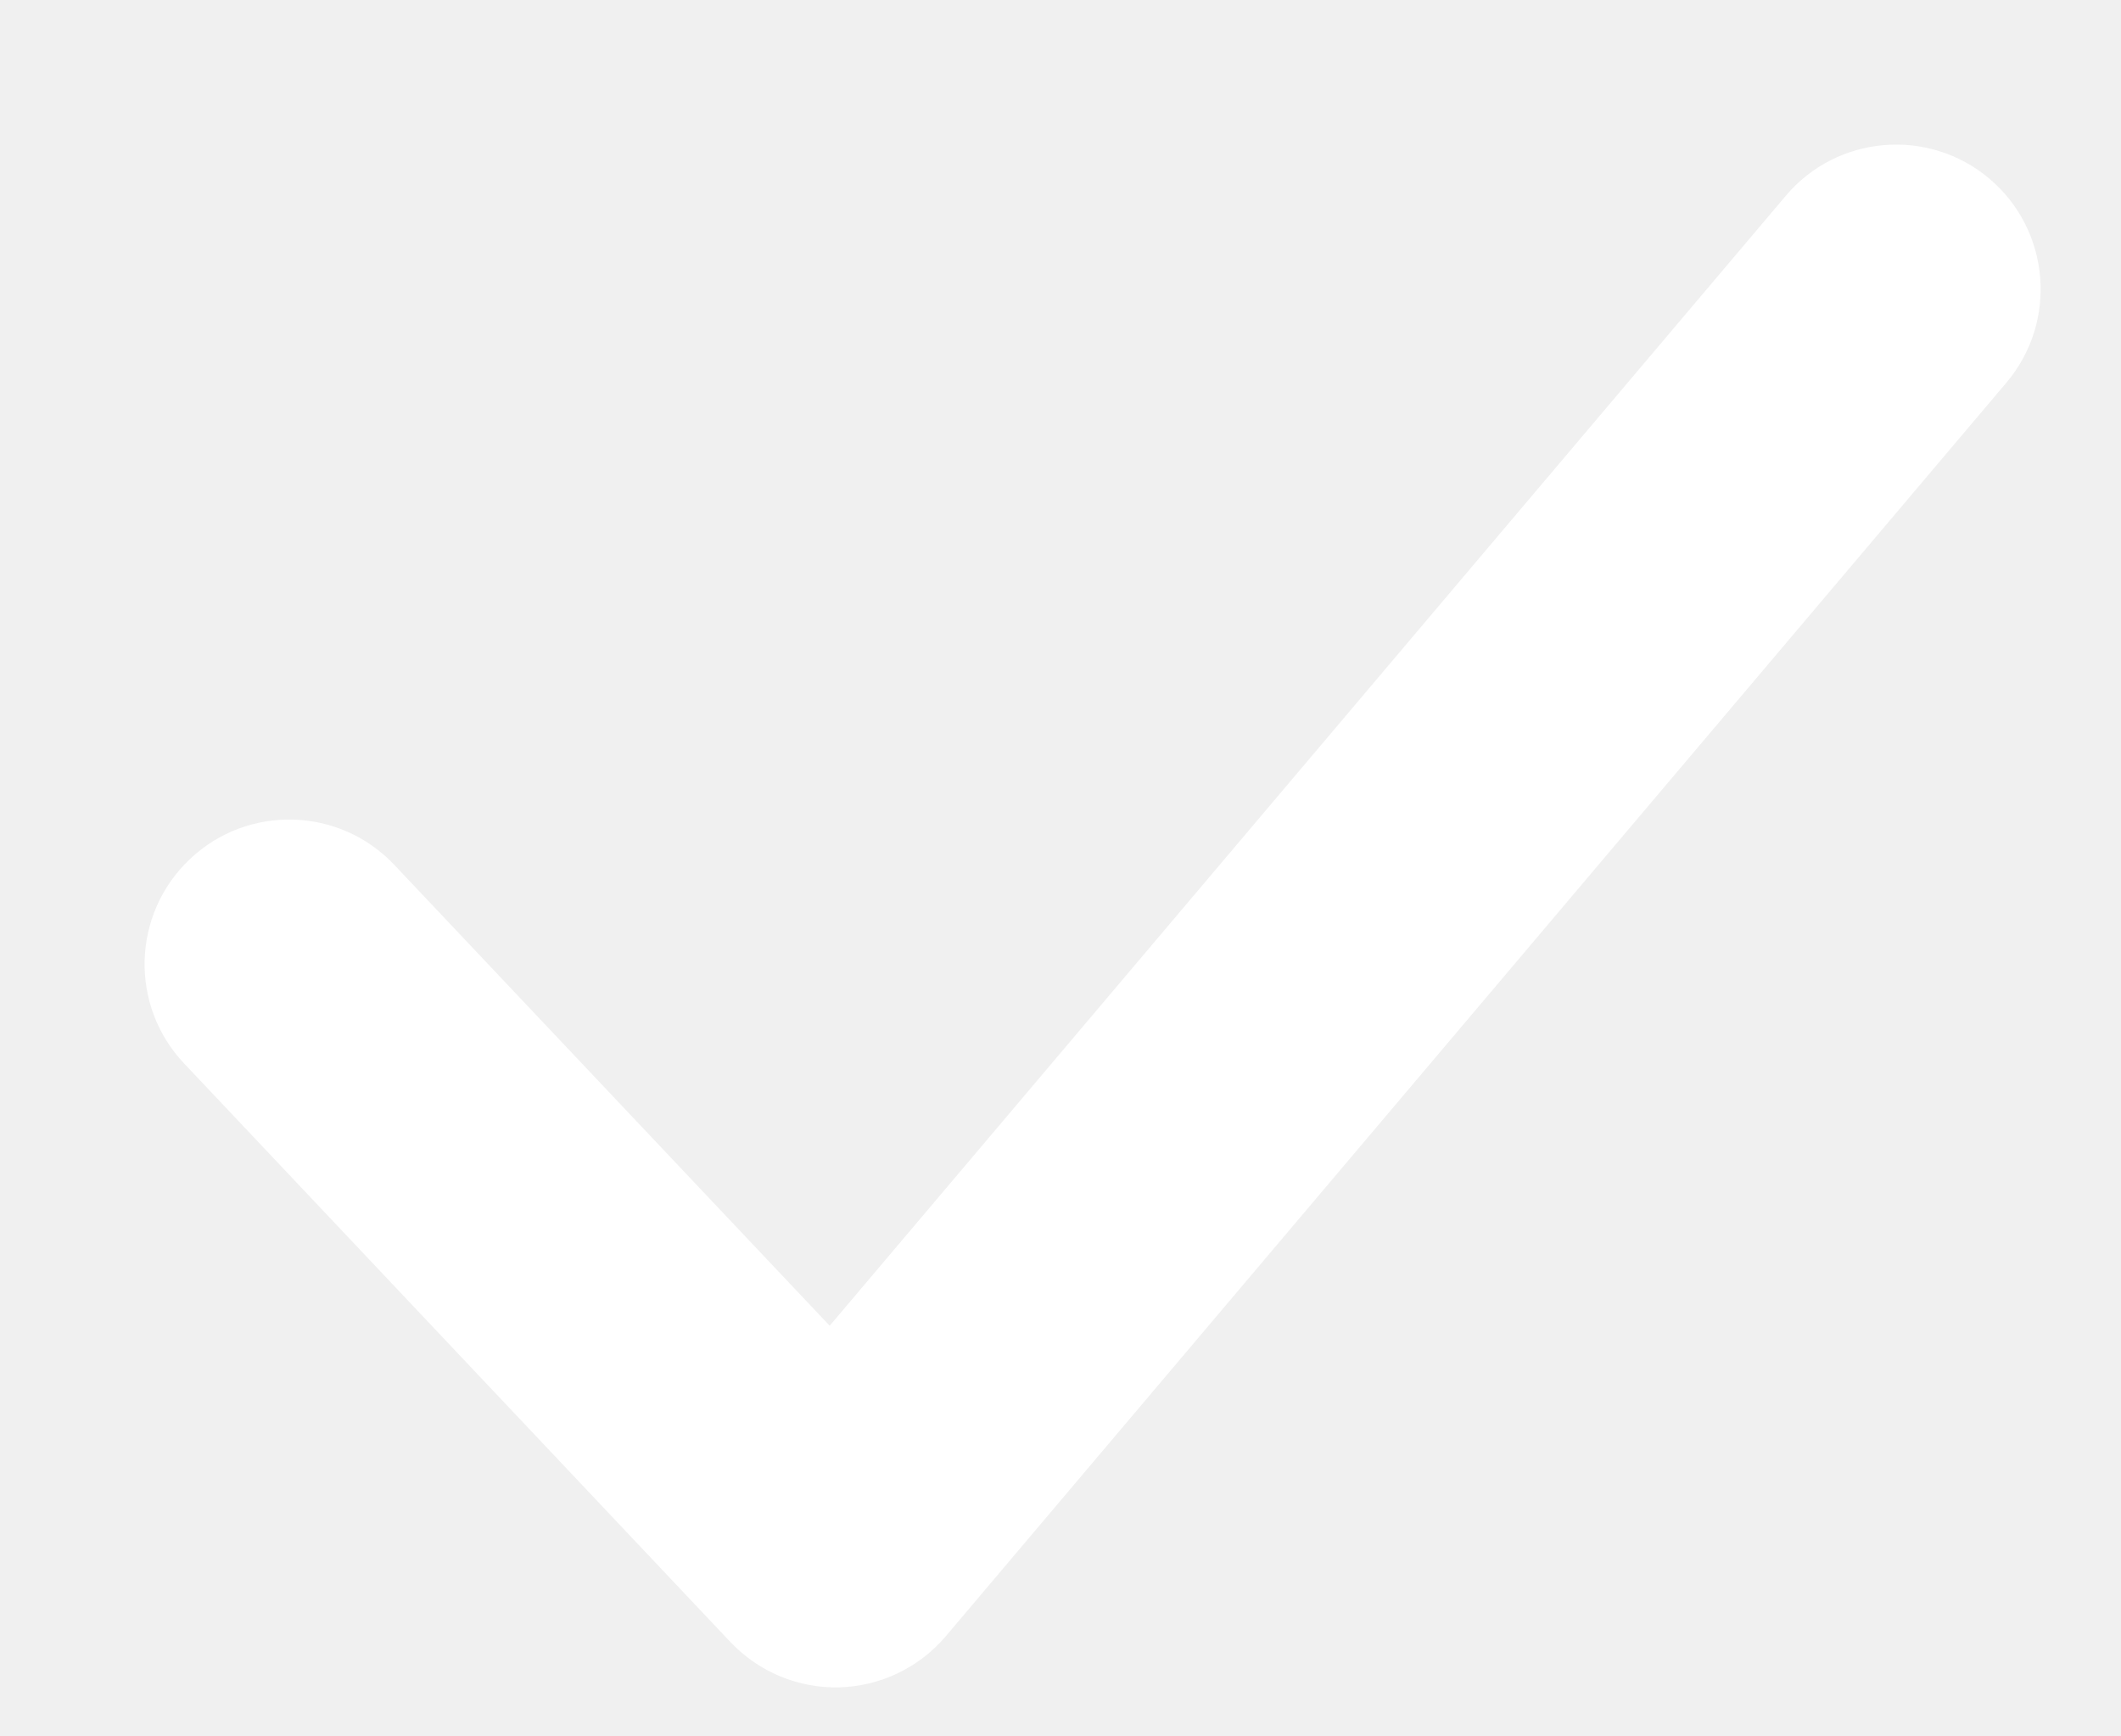
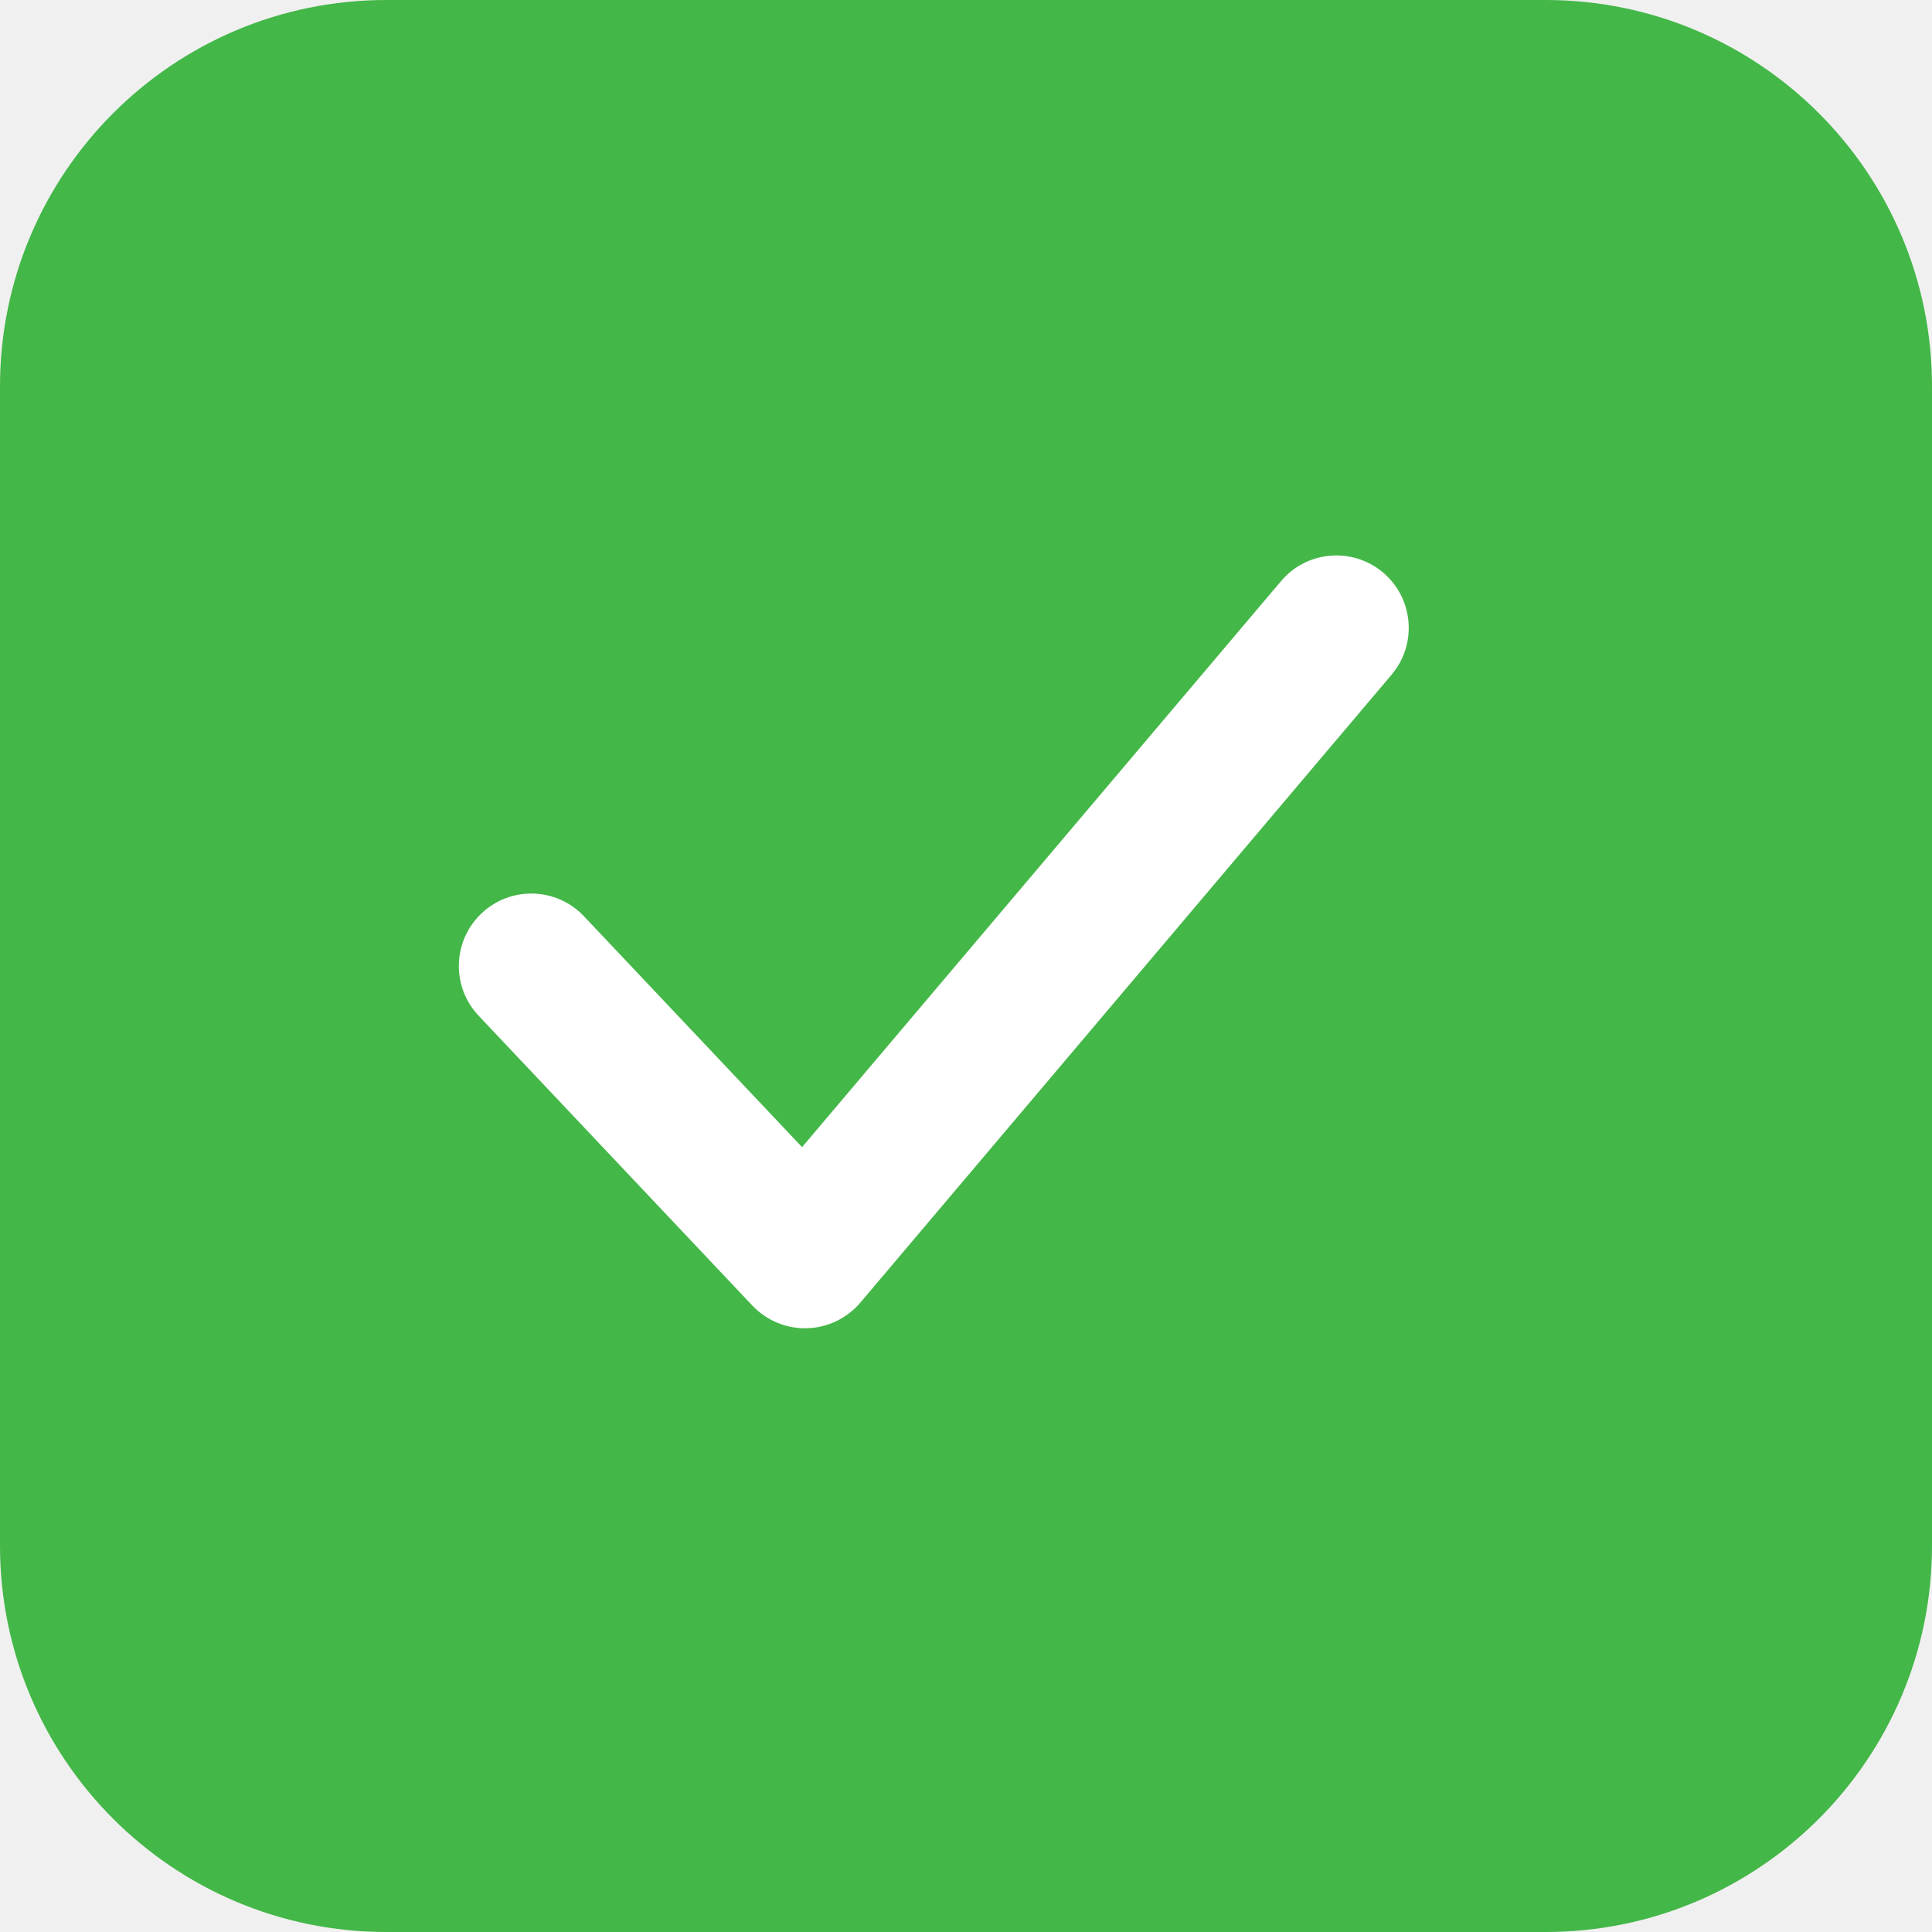
- <svg xmlns="http://www.w3.org/2000/svg" width="11" height="9" viewBox="0 0 11 9" fill="none">
-   <path fill-rule="evenodd" clip-rule="evenodd" d="M10.318 0.927C10.634 1.195 10.673 1.668 10.406 1.984L4.906 8.484C4.768 8.647 4.567 8.744 4.354 8.75C4.14 8.756 3.935 8.67 3.788 8.515L0.955 5.515C0.67 5.214 0.684 4.739 0.985 4.455C1.286 4.17 1.761 4.184 2.045 4.485L4.303 6.875L9.261 1.016C9.528 0.699 10.002 0.66 10.318 0.927Z" fill="white" />
+ <svg xmlns="http://www.w3.org/2000/svg" width="20" height="20" viewBox="0 0 20 20" fill="none">
+   <path d="M0 4C0 1.791 1.791 0 4 0H16C18.209 0 20 1.791 20 4V16C20 18.209 18.209 20 16 20H4C1.791 20 0 18.209 0 16V4Z" fill="#43B748" />
+   <path fill-rule="evenodd" clip-rule="evenodd" d="M14.318 5.927C14.634 6.195 14.673 6.668 14.406 6.984L8.906 13.485C8.768 13.647 8.567 13.744 8.354 13.75C8.14 13.756 7.935 13.67 7.788 13.515L4.955 10.515C4.67 10.214 4.684 9.739 4.985 9.455C5.286 9.17 5.761 9.184 6.045 9.485L8.303 11.875L13.261 6.016C13.528 5.699 14.002 5.66 14.318 5.927Z" fill="white" />
</svg>
